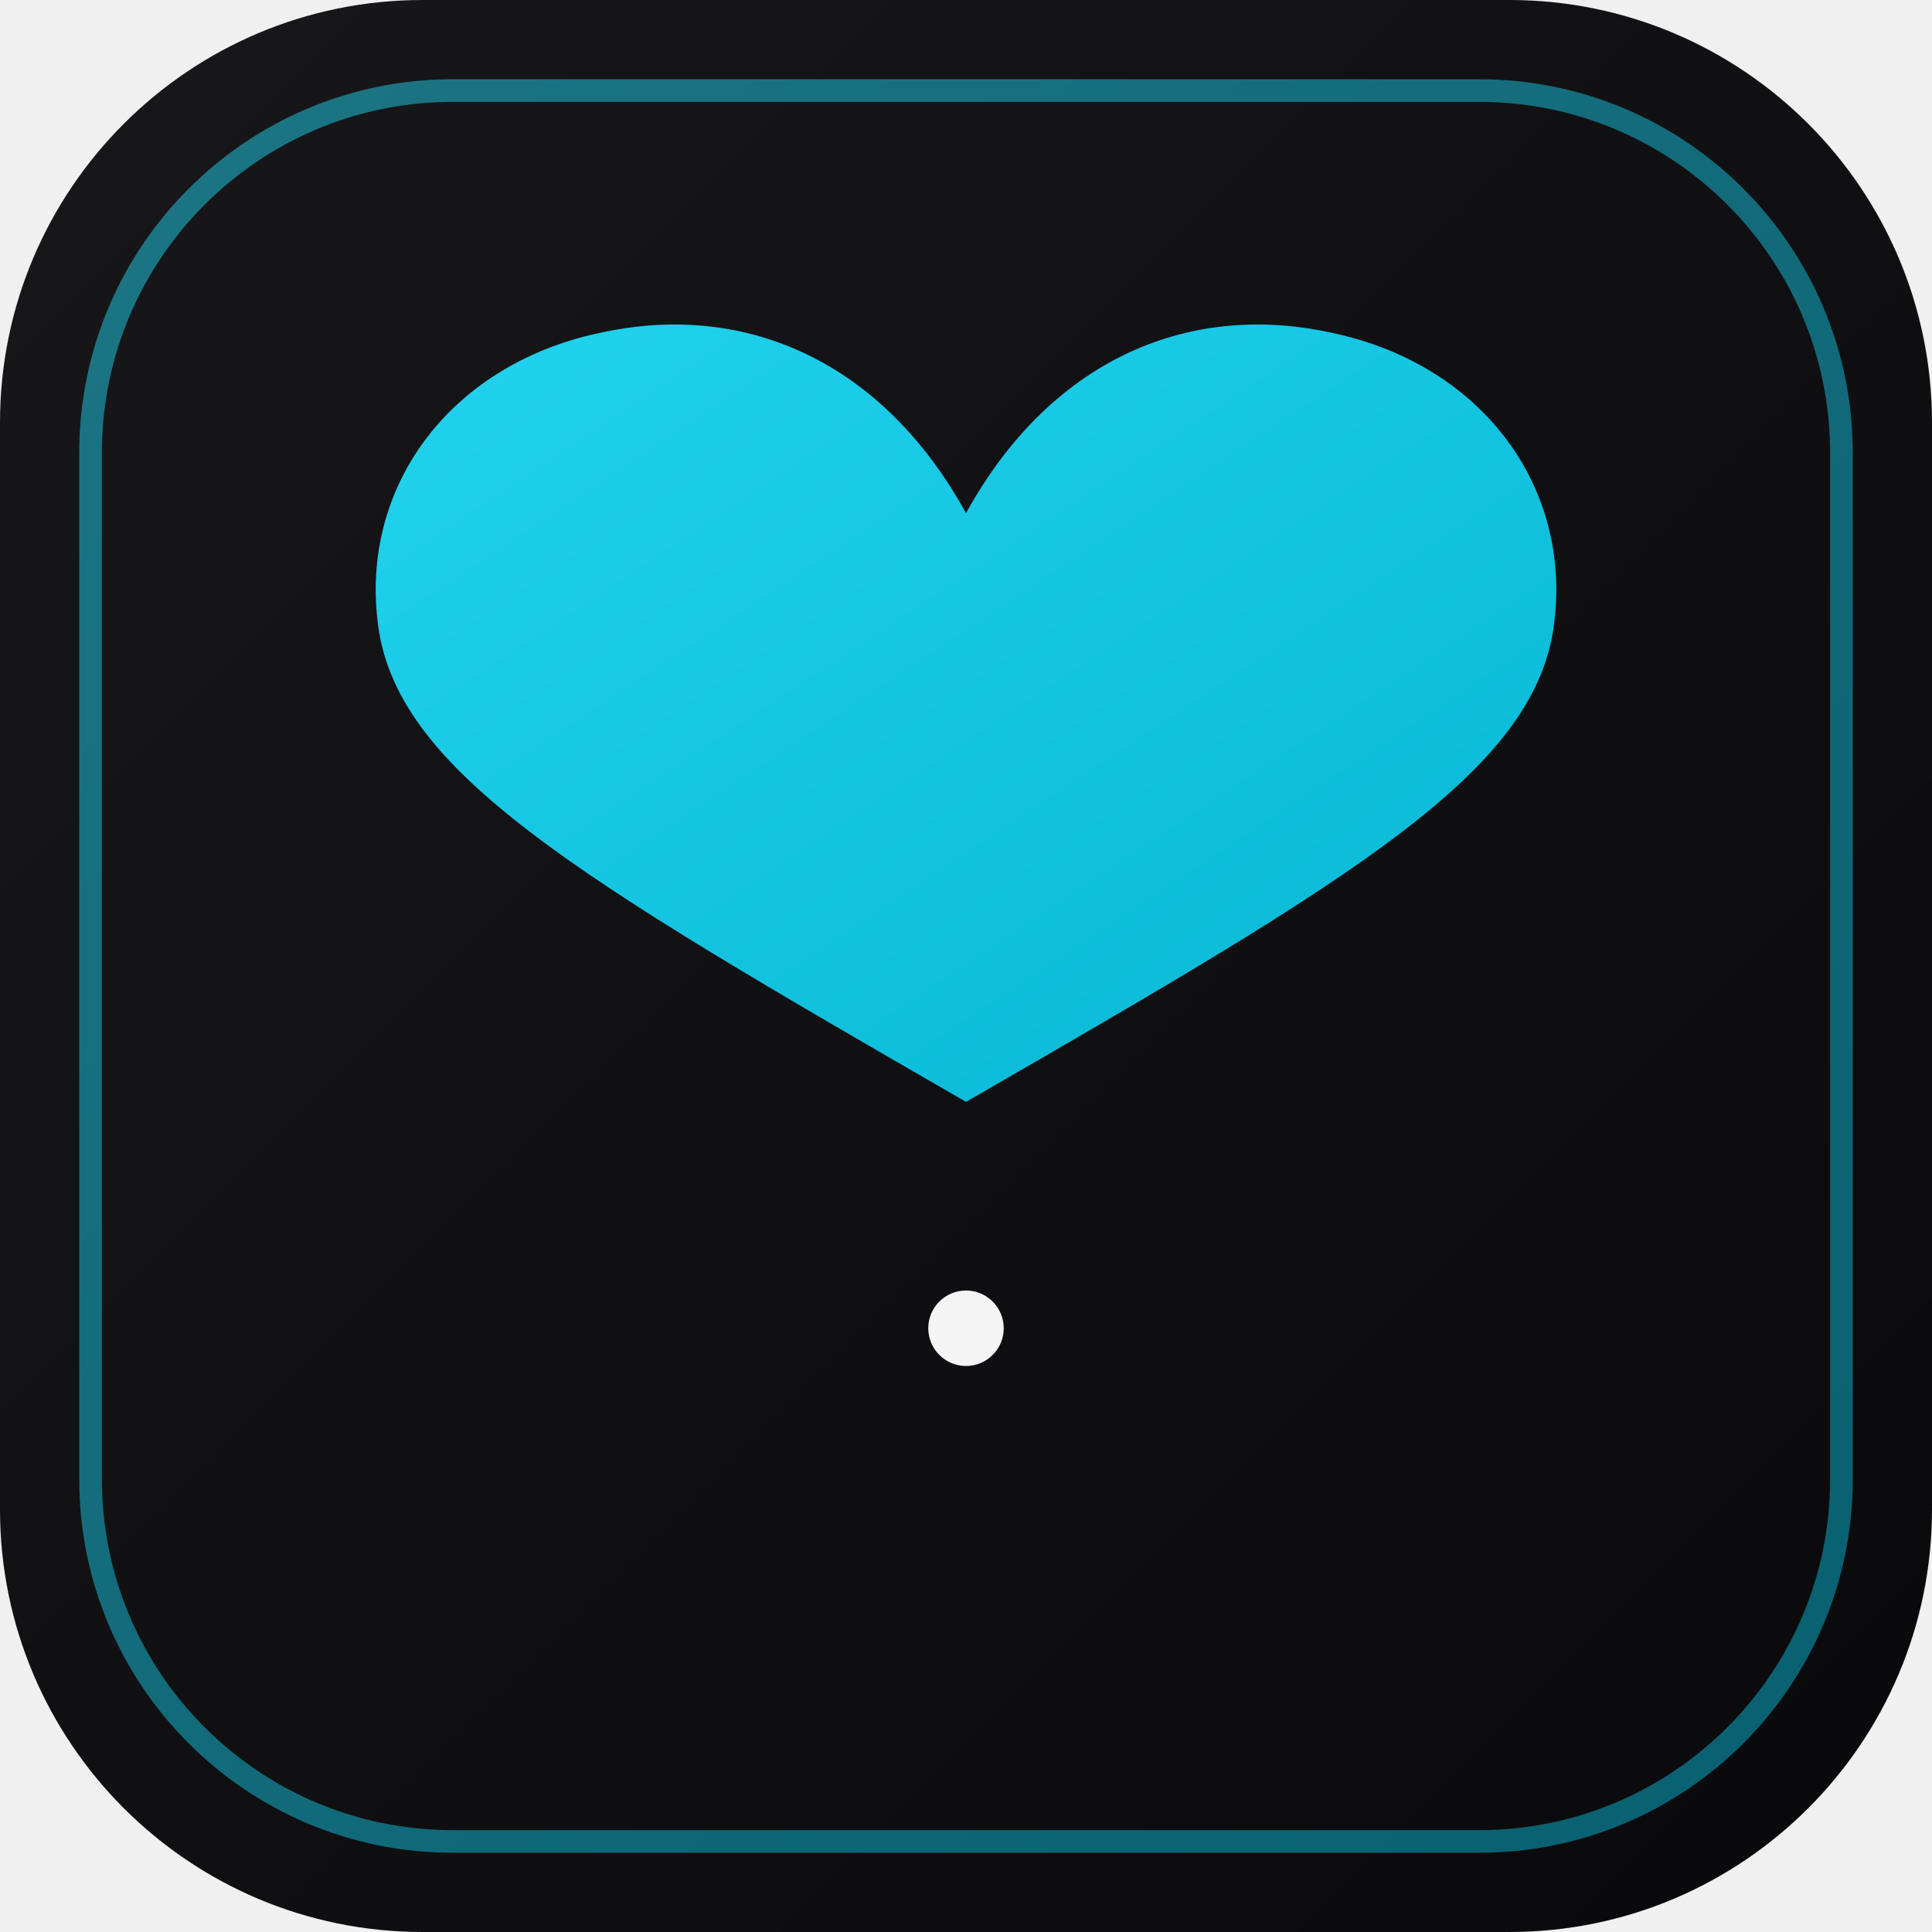
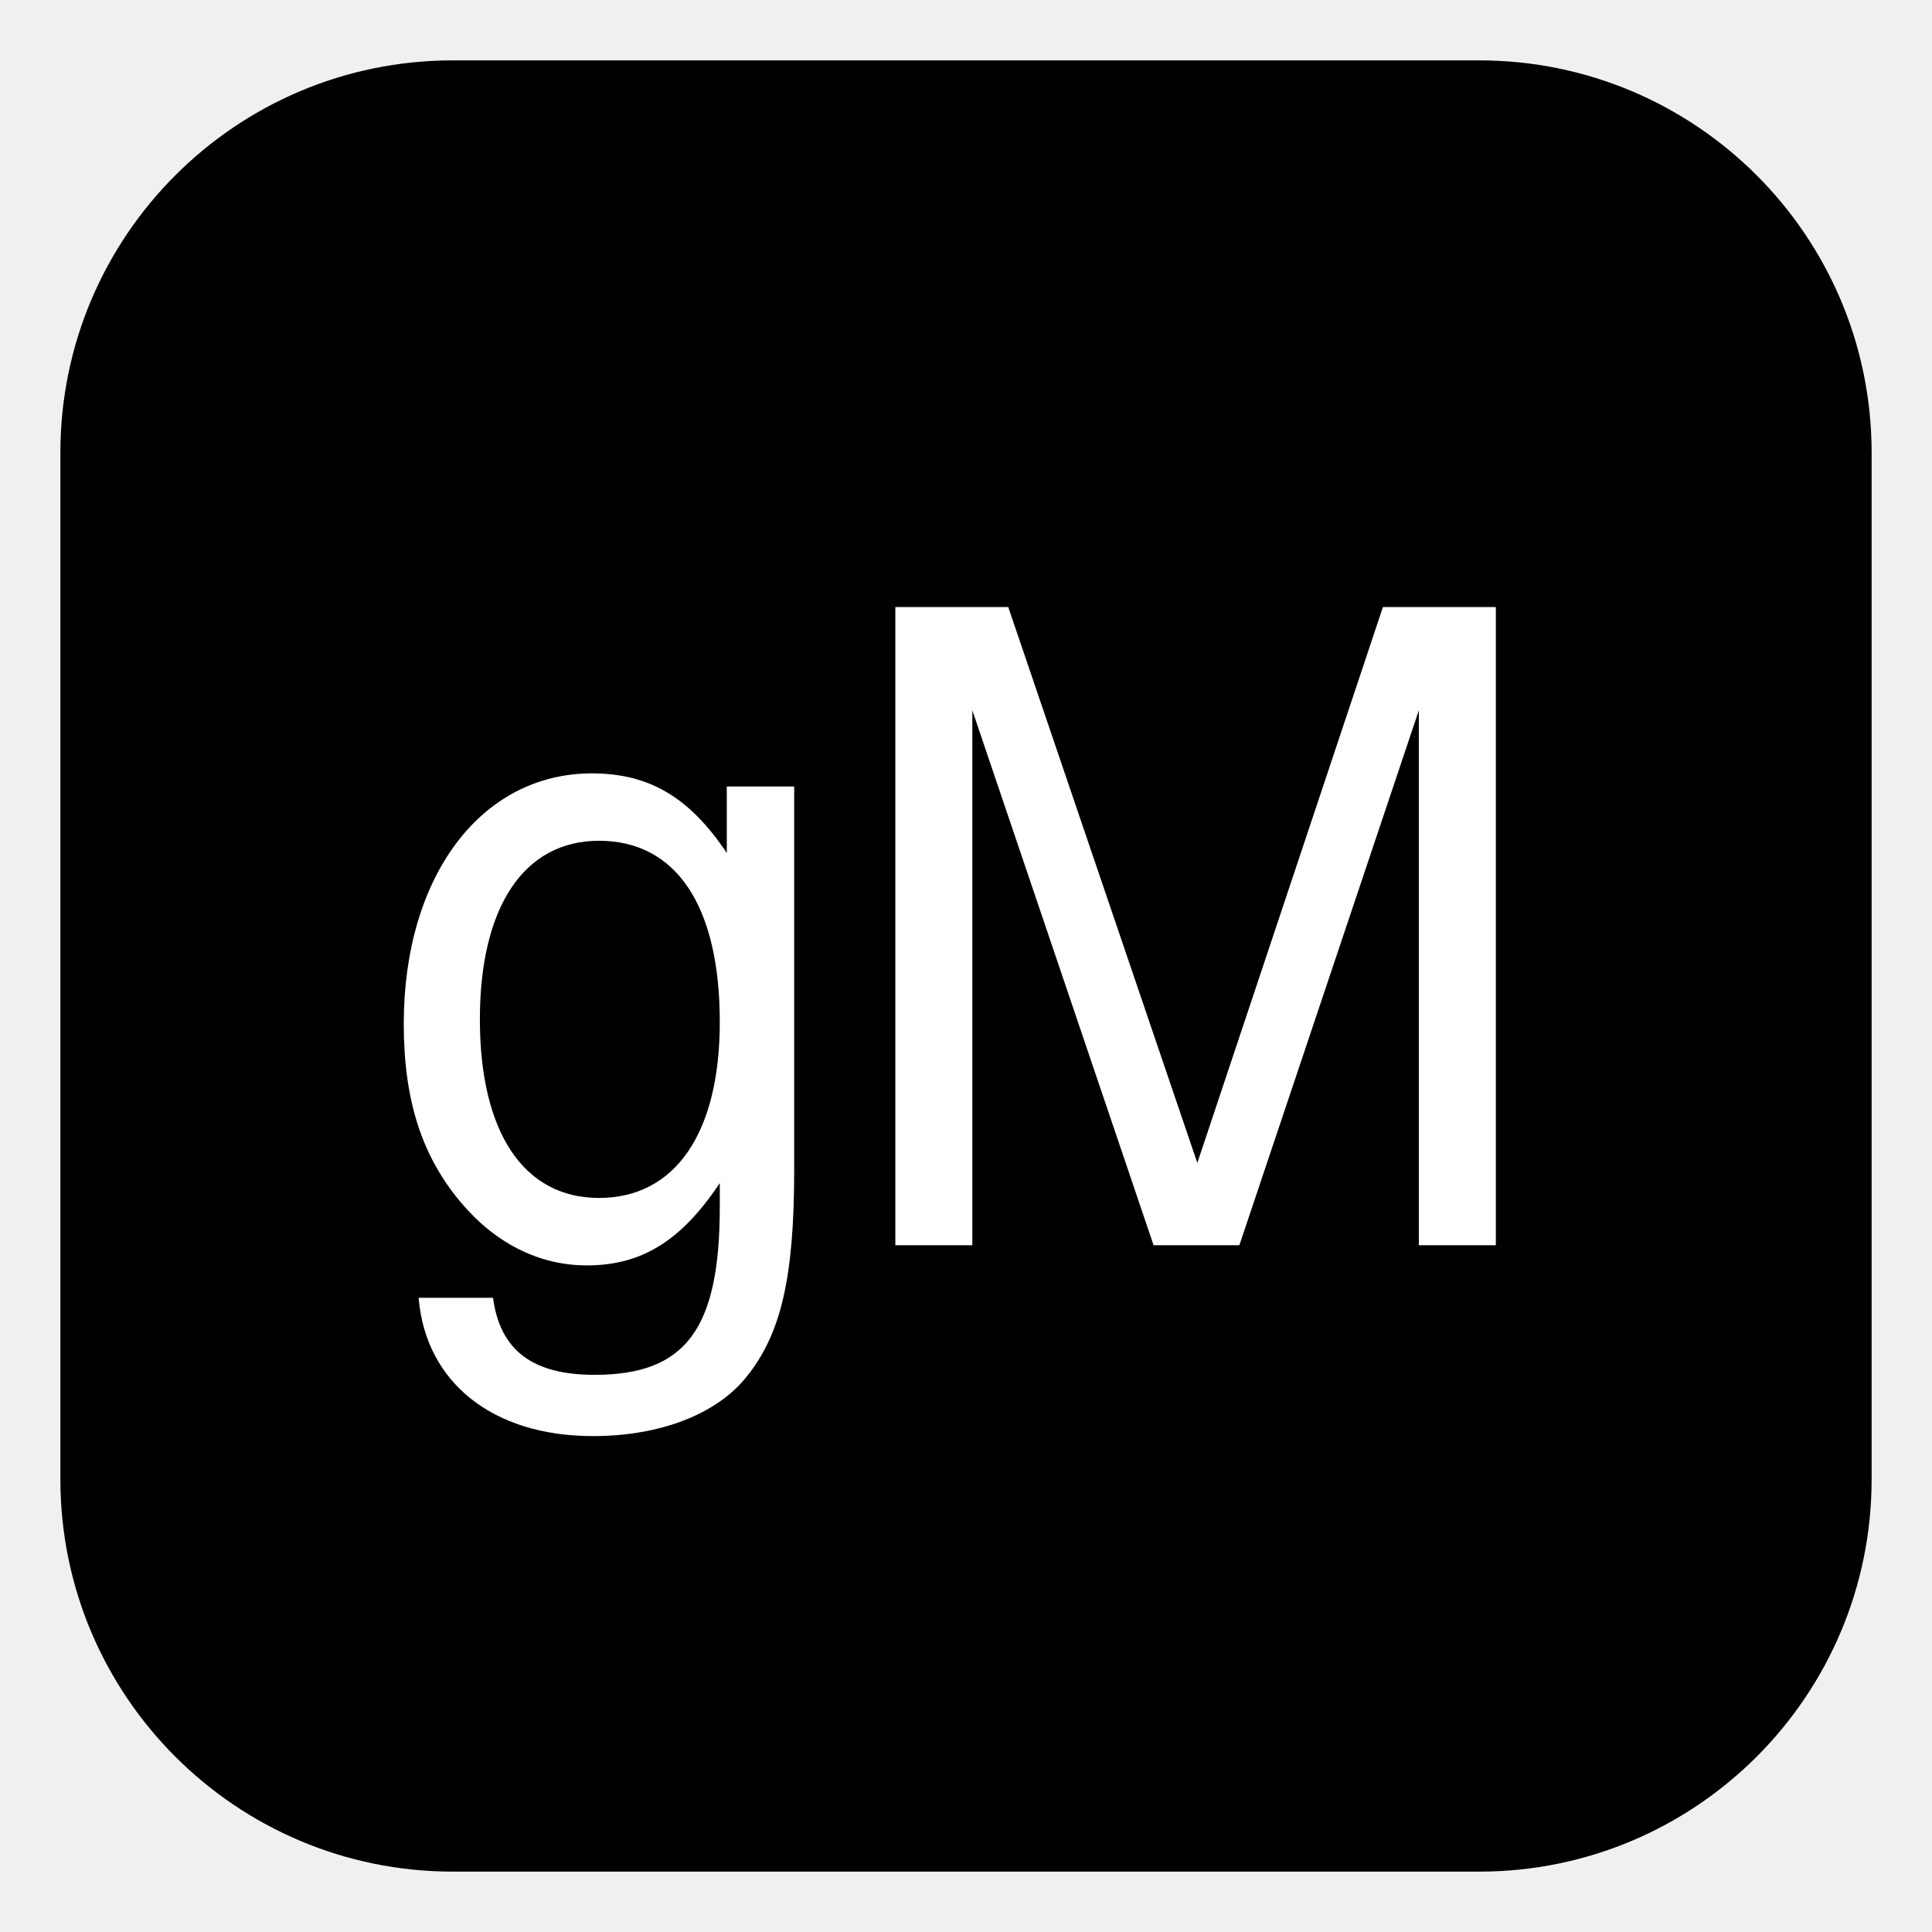
<svg xmlns="http://www.w3.org/2000/svg" width="512" height="512" viewBox="0 0 512 512">
-   <defs>
-     <linearGradient id="bg" x1="0%" y1="0%" x2="100%" y2="100%">
-       <stop offset="0%" stop-color="#18181b" />
-       <stop offset="100%" stop-color="#09090b" />
-     </linearGradient>
-     <linearGradient id="acc" x1="0%" y1="0%" x2="100%" y2="100%">
-       <stop offset="0%" stop-color="#22d3ee" />
-       <stop offset="100%" stop-color="#06b6d4" />
-     </linearGradient>
-   </defs>
-   <rect width="512" height="512" rx="112" fill="url(#bg)" />
-   <rect x="24" y="24" width="464" height="464" rx="96" fill="none" stroke="url(#acc)" stroke-width="6" opacity="0.5" />
-   <path d="M256 136c-22-40-58-56-96-48-40 8-64 40-60 76 4 40 52 68 156 128 104-60 152-88 156-128 4-36-20-68-60-76-38-8-74 8-96 48z" fill="url(#acc)" />
-   <circle cx="256" cy="352" r="10" fill="#f4f4f5" />
+   <rect x="16" y="16" width="480" height="480" rx="104" ry="104" fill="#000000" />
+   <text x="256" y="330" text-anchor="middle" font-family="Helvetica Neue, Helvetica, Arial, sans-serif" font-size="232" font-weight="500" letter-spacing="-8" fill="#FFFFFF">gM</text>
</svg>
